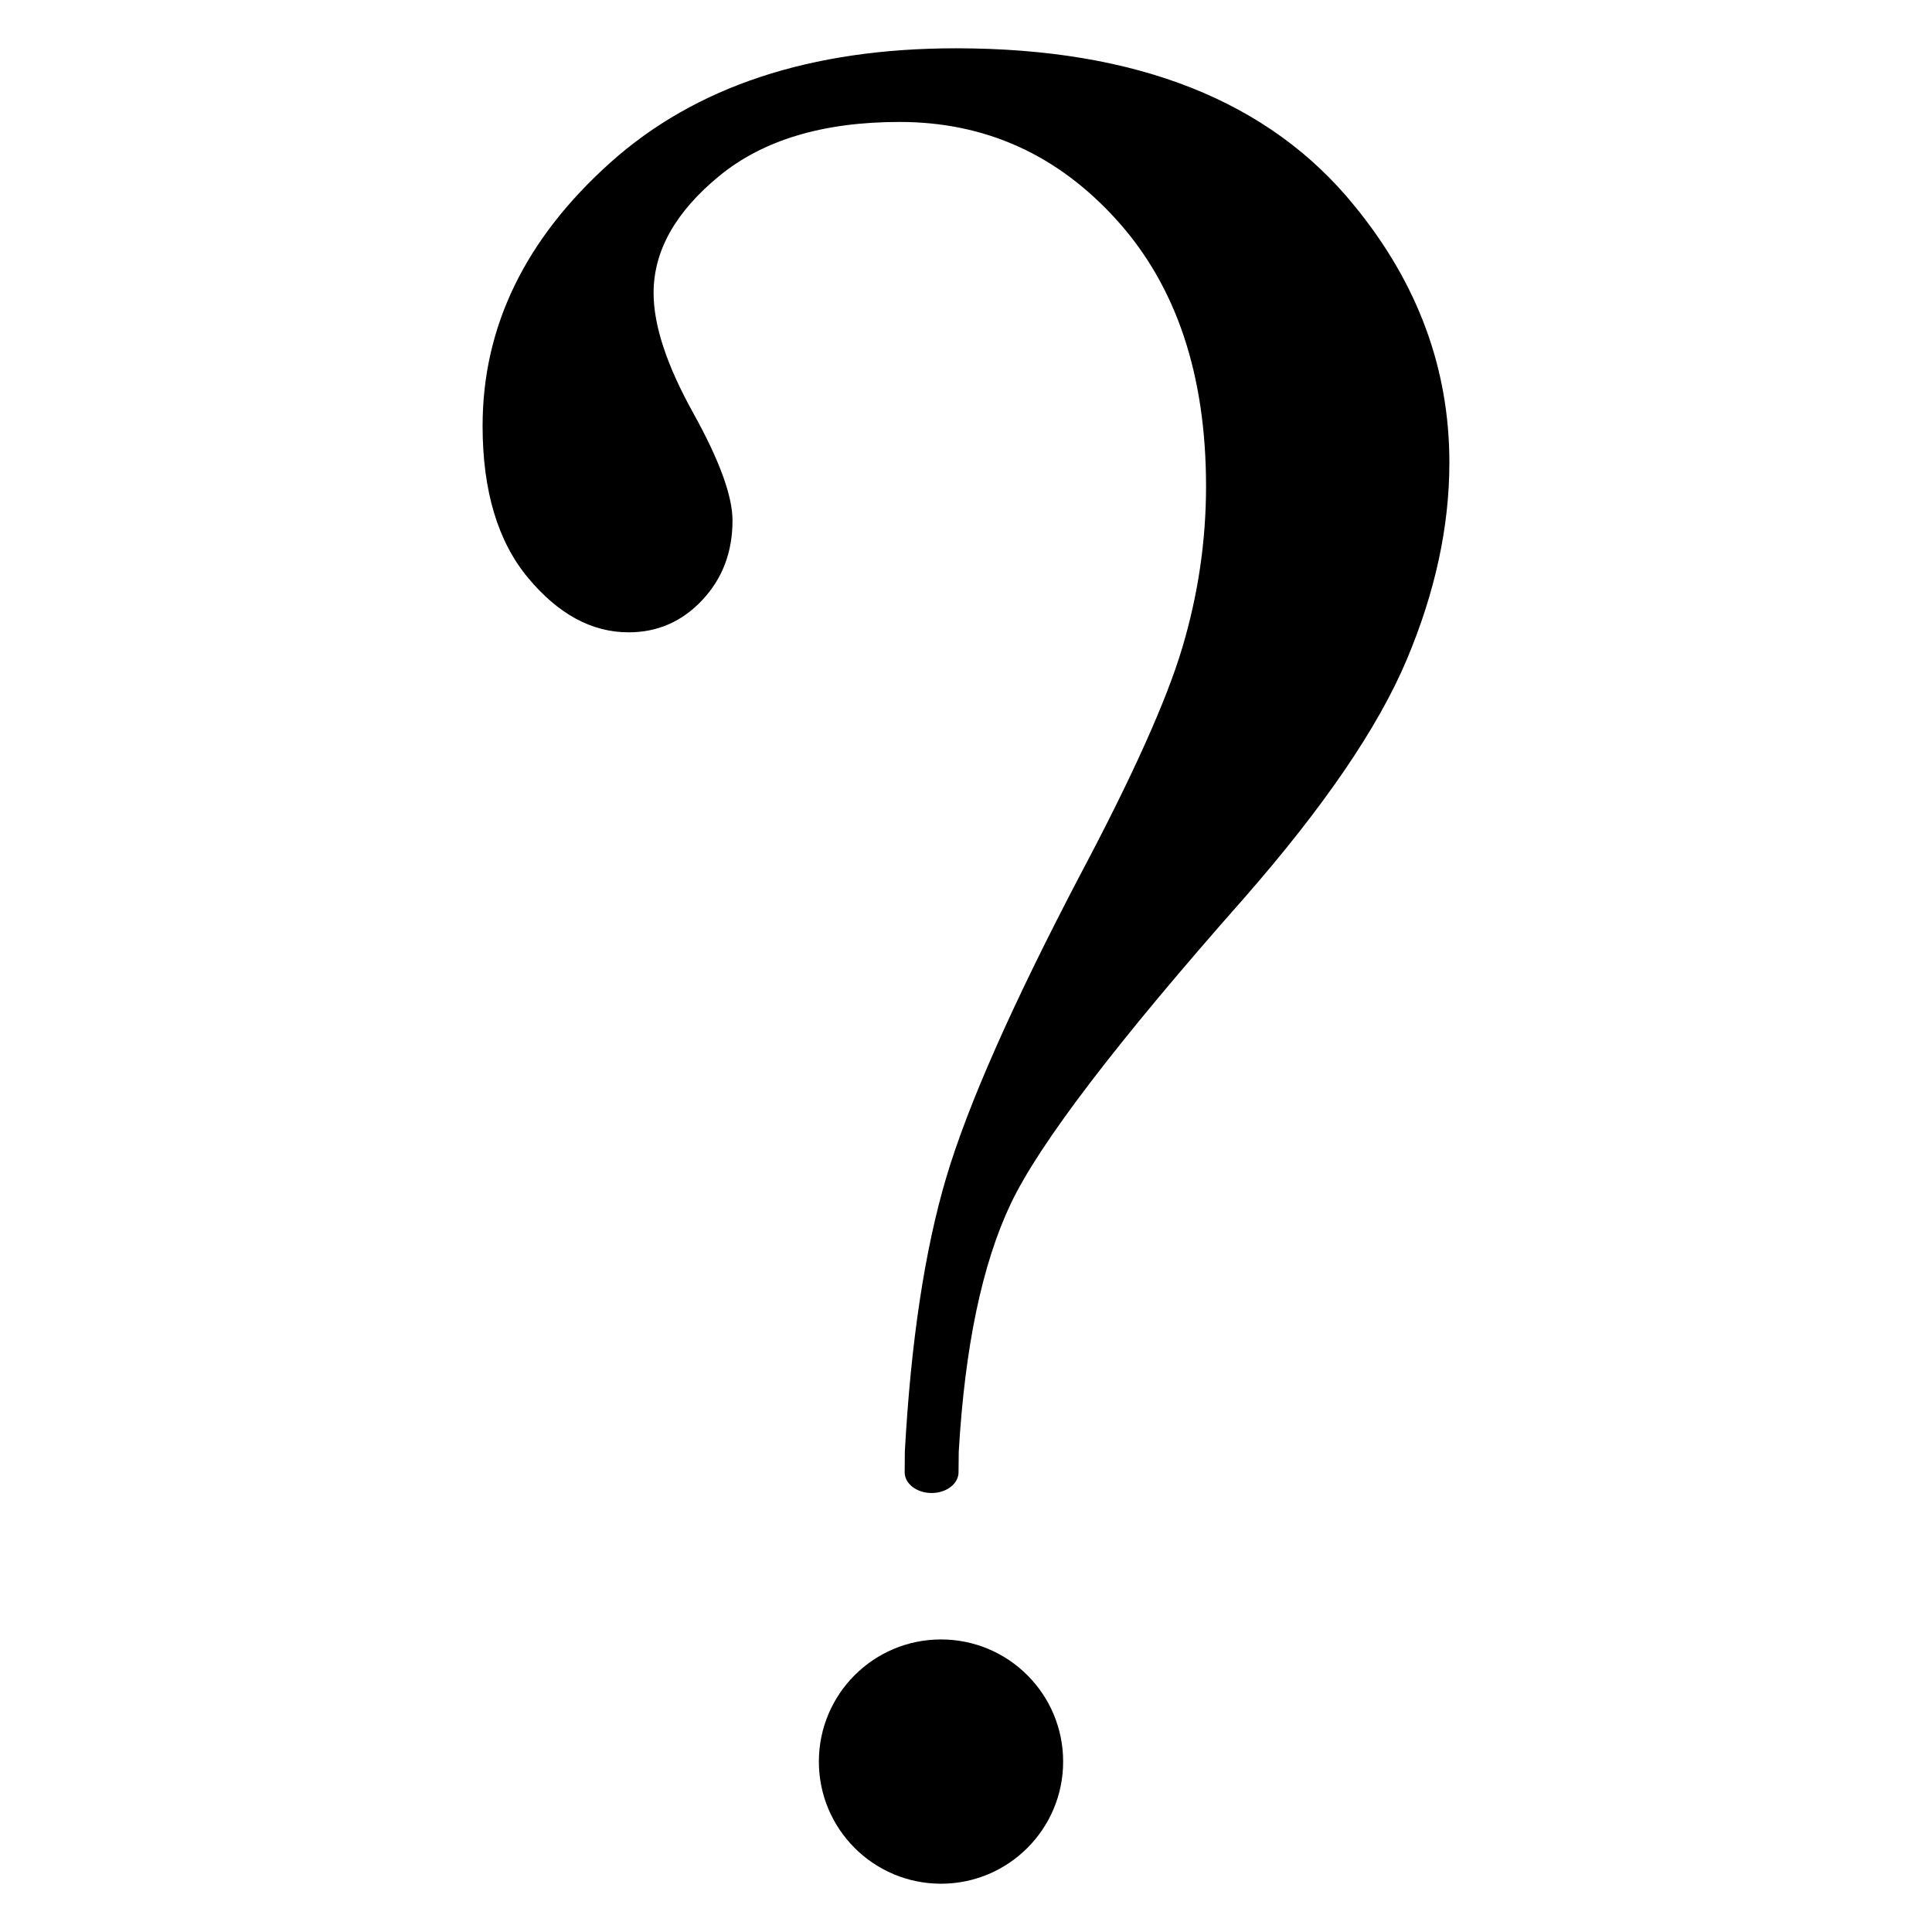
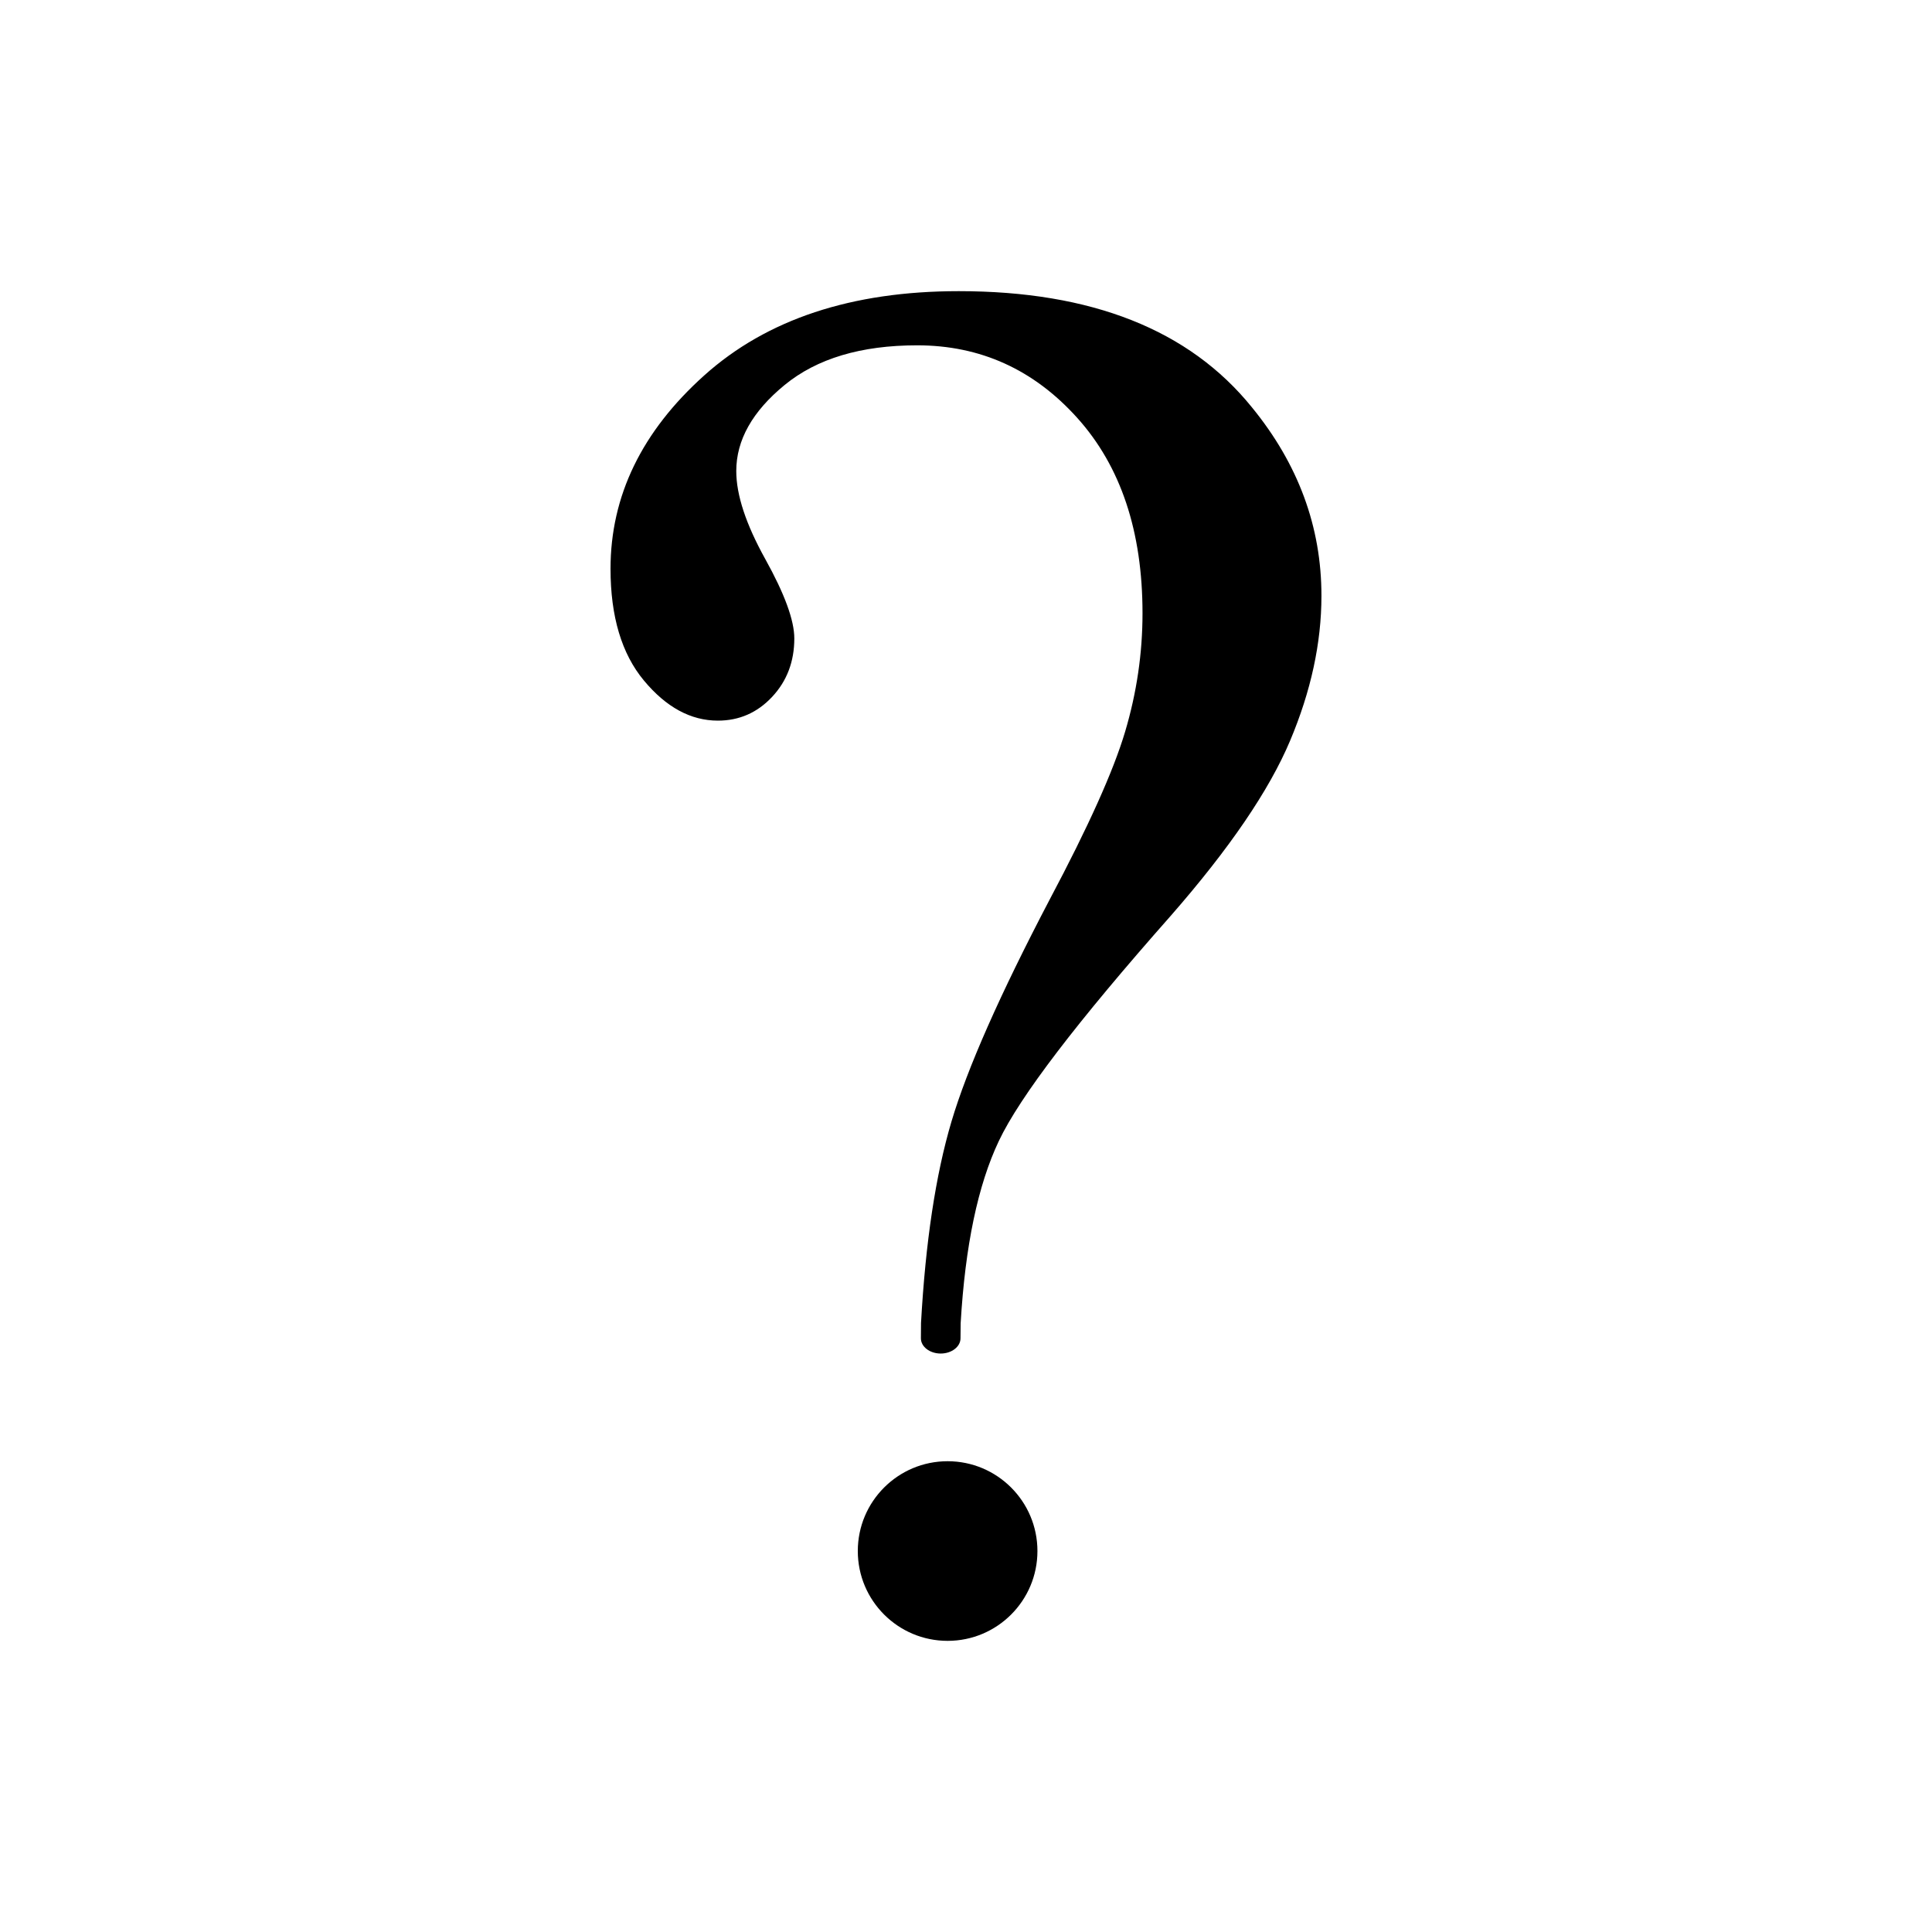
- <svg xmlns="http://www.w3.org/2000/svg" version="1.1" x="0px" y="0px" width="283.46px" height="283.46px" viewBox="0 0 283.46 283.46" enable-background="new 0 0 283.46 283.46" xml:space="preserve">
+ <svg xmlns="http://www.w3.org/2000/svg" version="1.1" id="Layer_1" x="0px" y="0px" width="283.46px" height="283.46px" viewBox="0 0 283.46 283.46" enable-background="new 0 0 283.46 283.46" xml:space="preserve">
  <g id="Layer_3">
</g>
  <g id="Layer_2">
    <g>
-       <path d="M198.759,30.244c-12.48-15.439-31.975-23.159-58.477-23.159c-21.359,0-38.278,5.598-50.757,16.791    c-12.481,11.193-18.72,24.061-18.72,38.598c0,9.522,2.22,16.953,6.657,22.29c4.439,5.341,9.36,8.01,14.765,8.01    c4.245,0,7.847-1.574,10.808-4.729c2.957-3.151,4.438-7.044,4.438-11.676c0-3.602-1.93-8.878-5.79-15.825    c-3.859-6.948-5.79-12.801-5.79-17.563c0-6.176,3.216-11.899,9.65-17.176c6.431-5.273,15.246-7.913,26.439-7.913    c12.608,0,23.256,4.824,31.939,14.474c8.687,9.65,13.028,22.646,13.028,38.985c0,7.979-1.158,15.857-3.475,23.642    c-2.316,7.785-7.333,18.946-15.053,33.483c-9.908,18.913-16.438,33.678-19.59,44.291c-3.153,10.615-5.18,24.028-6.078,40.238    h0.003l-0.023,3.007c0,1.68,1.77,3.04,3.95,3.04c2.183,0,3.951-1.36,3.951-3.04l0.031-3.007    c0.899-15.438,3.441-27.564,7.625-36.379c4.178-8.811,15.598-23.769,34.254-44.869c11.707-13.38,19.653-25.023,23.834-34.932    c4.18-9.905,6.273-19.555,6.273-28.948C212.655,54.112,208.022,41.568,198.759,30.244z" />
-       <circle cx="138.063" cy="258.456" r="17.92" />
+       <path d="M183.667,59.748c-9.178-11.353-23.513-17.03-43.001-17.03c-15.707,0-28.148,4.117-37.325,12.348    c-9.178,8.23-13.766,17.693-13.766,28.383c0,7.002,1.632,12.467,4.895,16.391c3.265,3.928,6.883,5.89,10.858,5.89    c3.122,0,5.771-1.157,7.948-3.478c2.174-2.317,3.264-5.18,3.264-8.586c0-2.649-1.419-6.528-4.258-11.637    c-2.838-5.109-4.258-9.413-4.258-12.915c0-4.542,2.365-8.75,7.096-12.63c4.729-3.878,11.211-5.819,19.442-5.819    c9.271,0,17.102,3.547,23.487,10.644c6.388,7.096,9.579,16.653,9.579,28.668c0,5.867-0.852,11.661-2.555,17.385    s-5.393,13.932-11.069,24.622c-7.286,13.908-12.088,24.765-14.406,32.569c-2.318,7.807-3.809,17.669-4.47,29.59h0.002    l-0.017,2.211c0,1.235,1.302,2.235,2.905,2.235c1.605,0,2.905-1,2.905-2.235l0.023-2.211c0.661-11.353,2.531-20.27,5.608-26.752    c3.071-6.479,11.47-17.479,25.188-32.995c8.608-9.839,14.451-18.401,17.526-25.688c3.073-7.284,4.612-14.38,4.612-21.287    C193.884,77.299,190.478,68.075,183.667,59.748z" />
+       <circle cx="139.033" cy="227.566" r="13.178" />
    </g>
  </g>
</svg>
